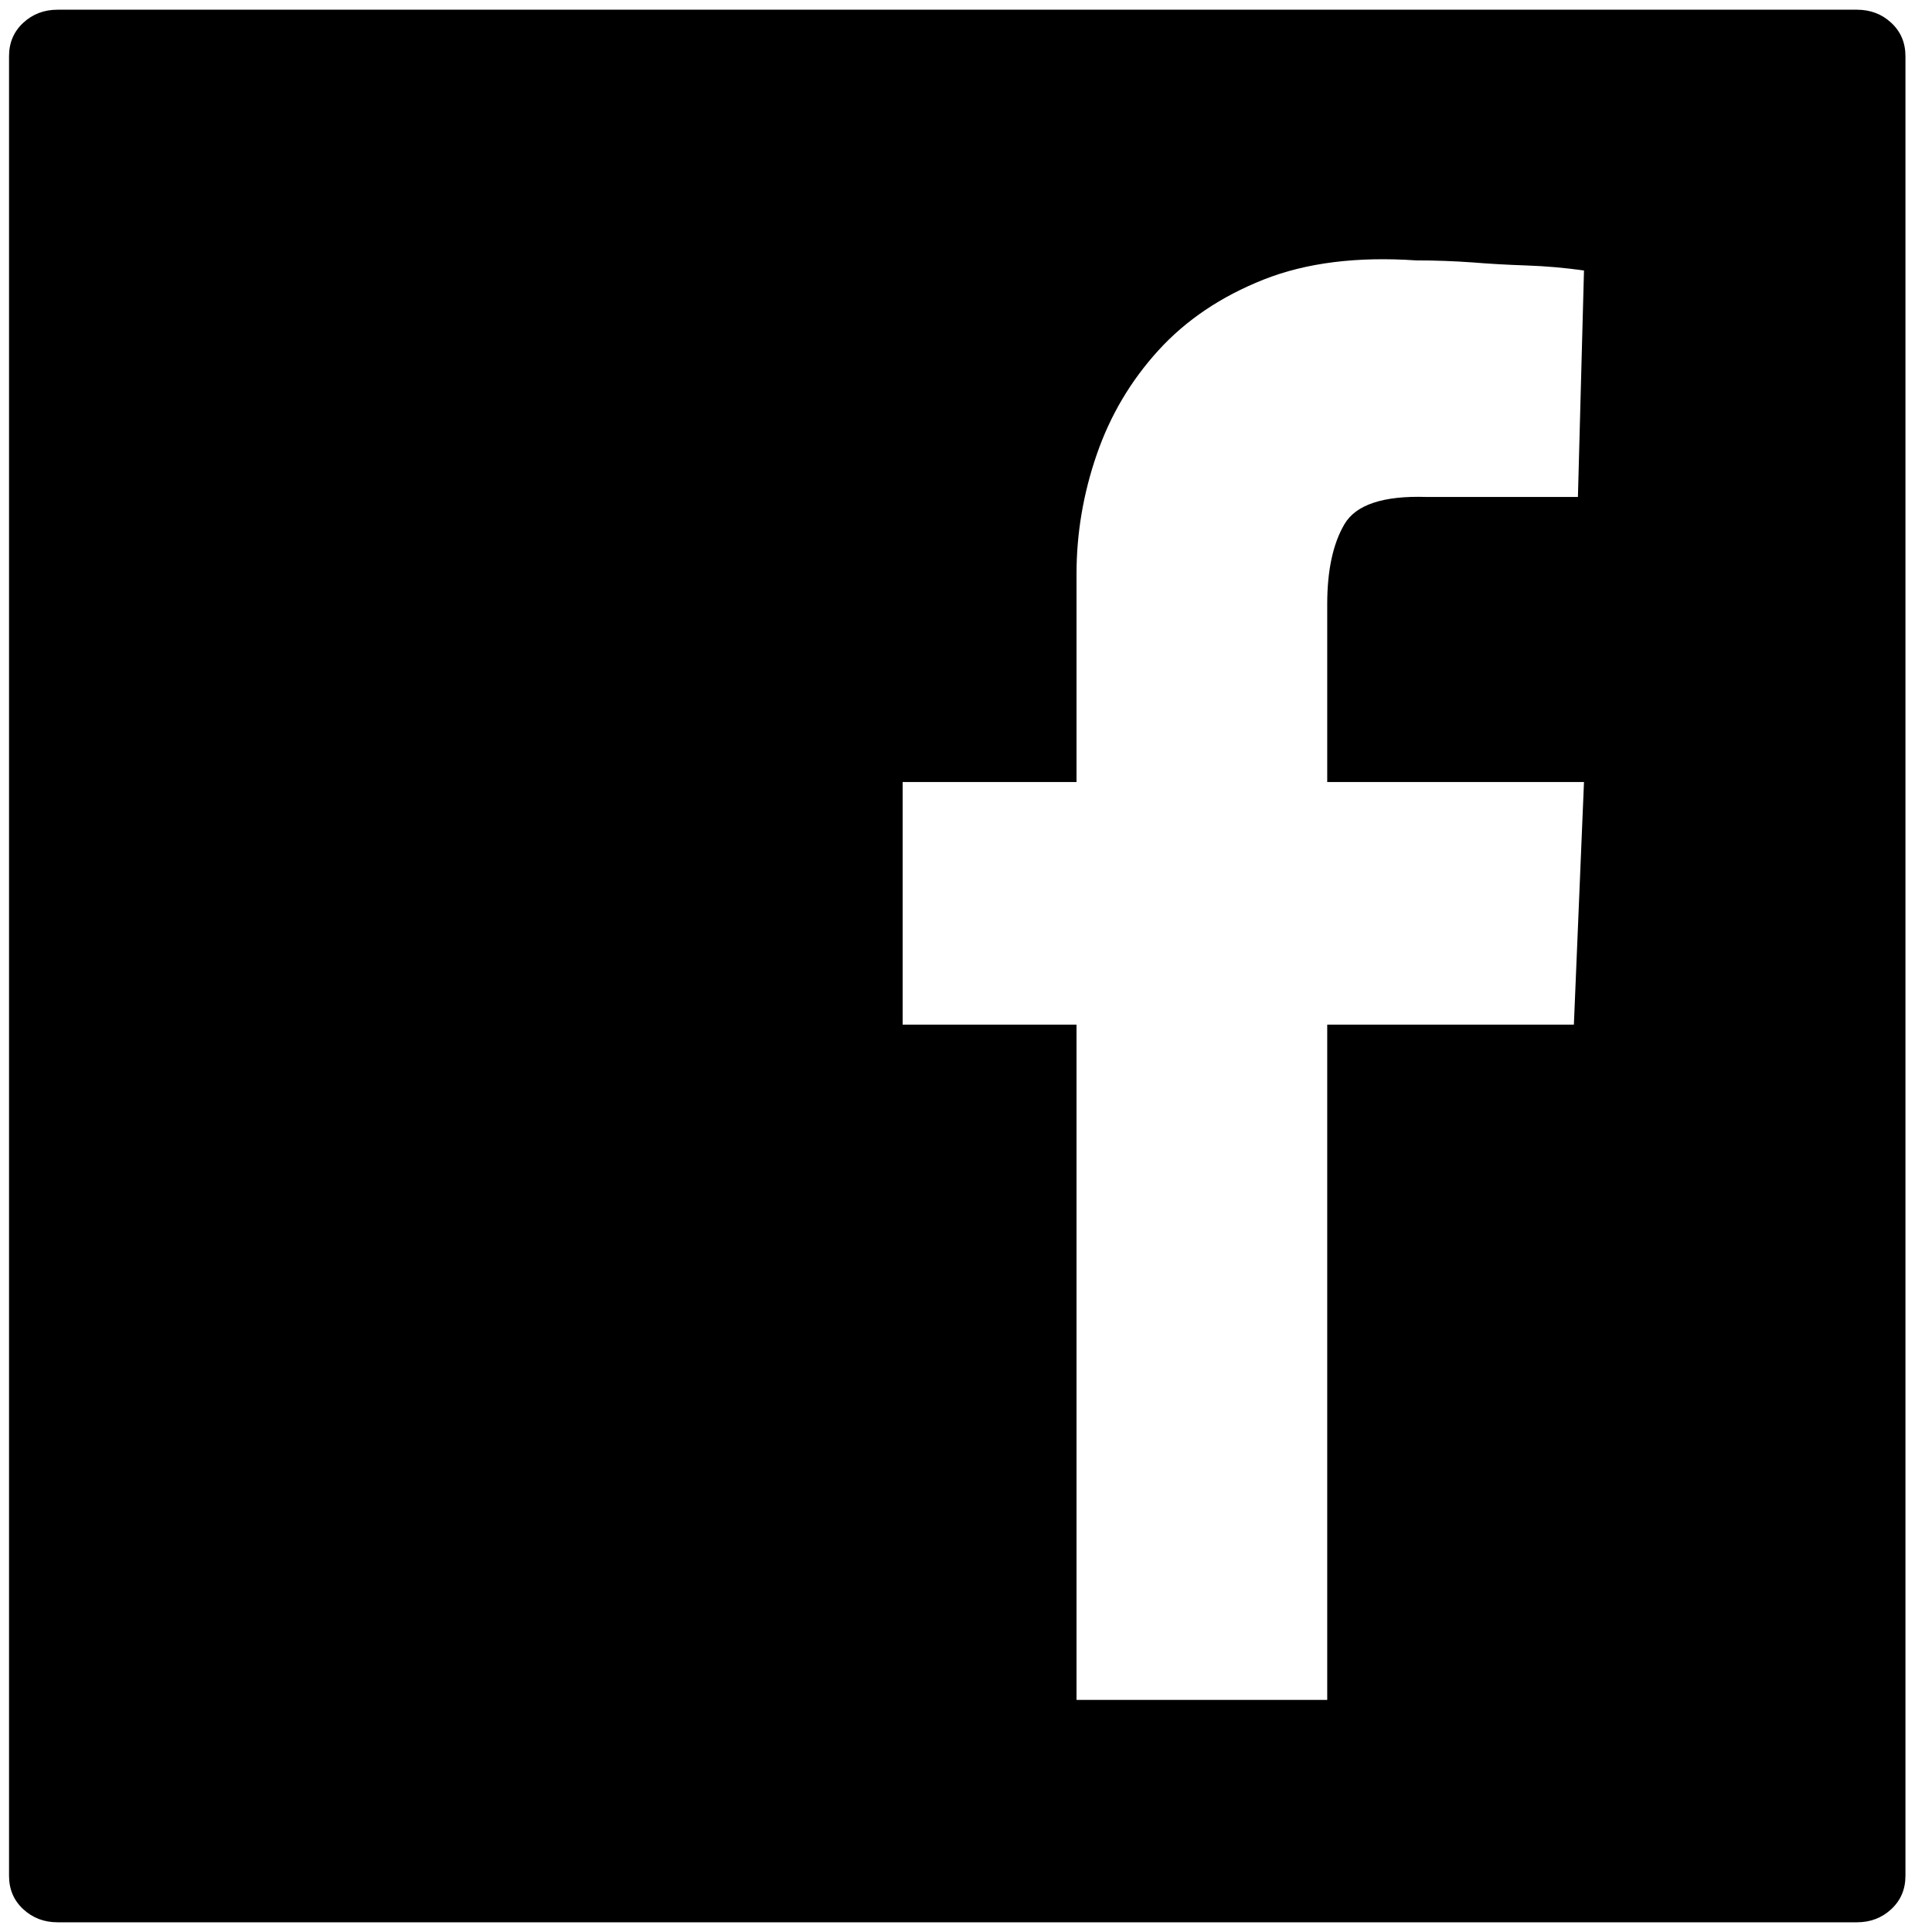
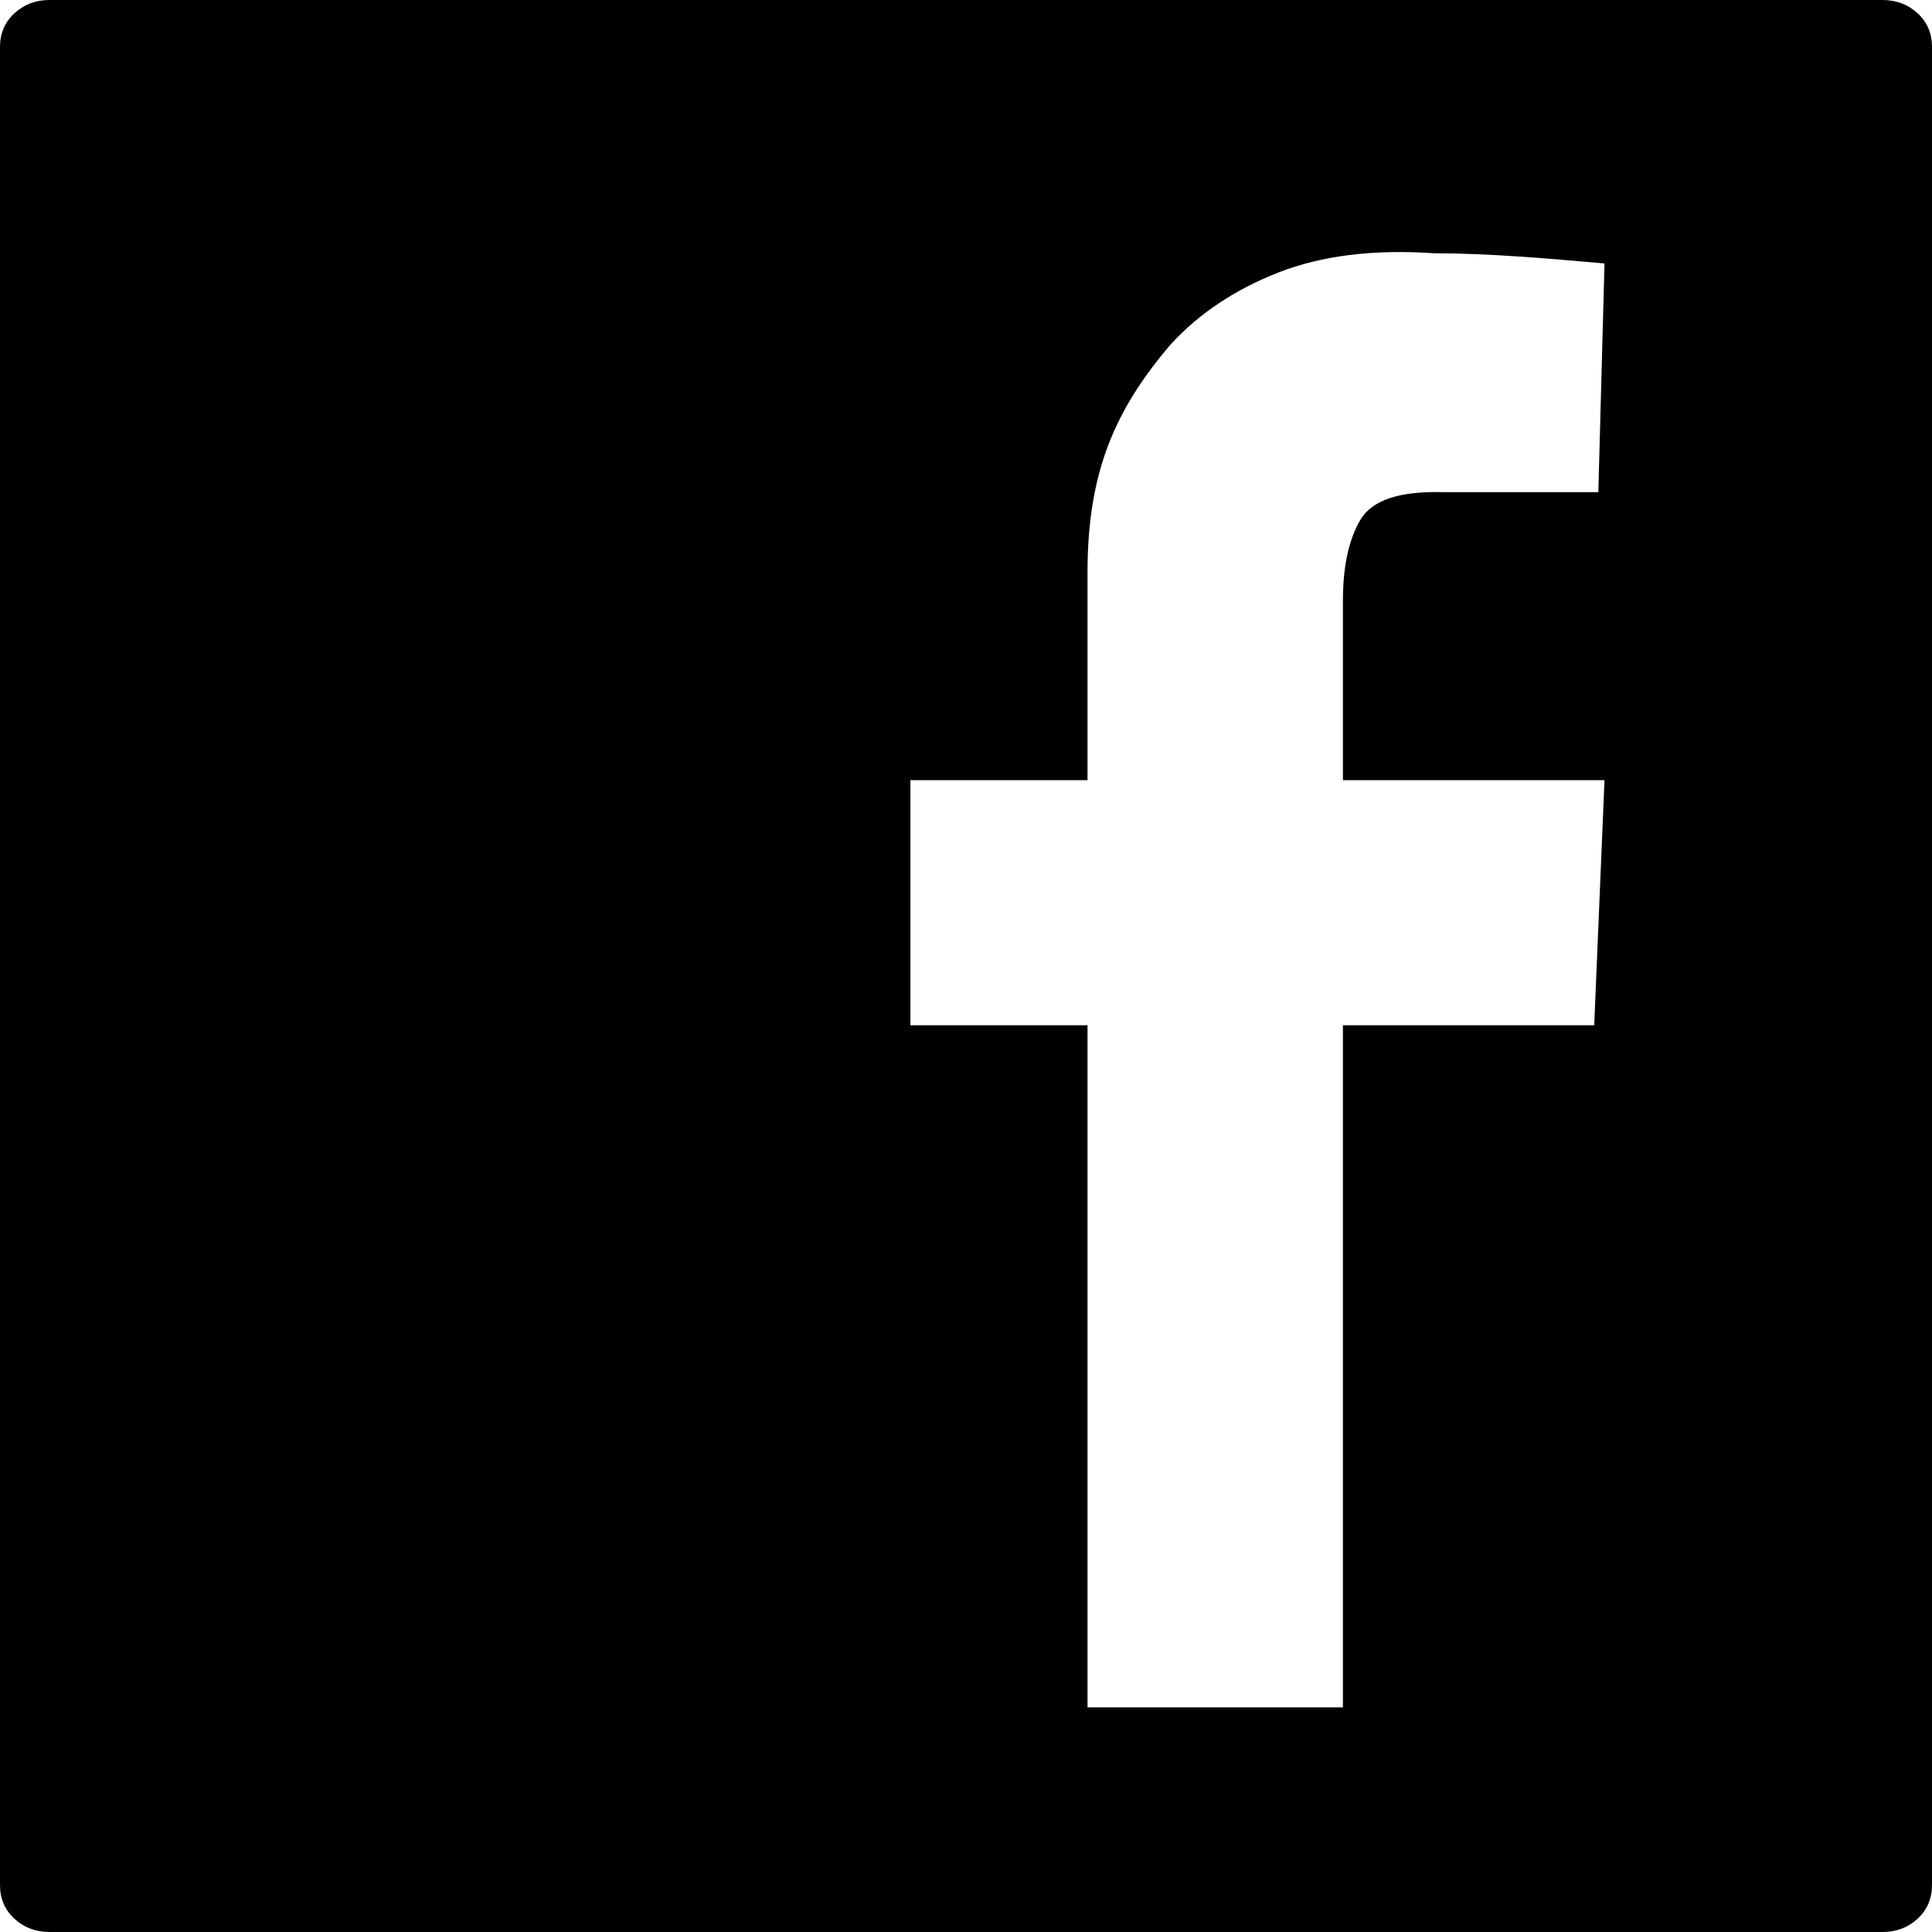
- <svg xmlns="http://www.w3.org/2000/svg" width="987.979" height="997.019" id="svg2" version="1.0">
+ <svg xmlns="http://www.w3.org/2000/svg" width="512" height="512" id="svg2" version="1.0">
  <defs id="defs4" />
-   <g id="layer1" transform="translate(-374.2178,422.7827)">
-     <g id="g6333" transform="matrix(1.04334,0,0,-1.04334,346.5371,388.7289)">
-       <path id="path6335" d="m 969,750 v -900 c 0,-6.667 -2.333,-12.167 -7,-16.5 -4.667,-4.333 -10.333,-6.5 -17,-6.5 H 55 c -6.667,0 -12.333,2.167 -17,6.5 -4.667,4.333 -7,9.833 -7,16.5 v 900 c 0,6.667 2.333,12.167 7,16.5 4.667,4.333 10.333,6.5 17,6.5 h 890 c 6.681,0 12.348,-2.167 17,-6.5 4.667,-4.333 7,-9.833 7,-16.5 z M 683,-63 v 334 h 122 l 5,120 H 683 v 88 c 0,16.667 2.833,29.833 8.5,39.5 5.667,9.667 19.167,14.167 40.5,13.5 h 75 l 3,112 c -9.333,1.333 -18.833,2.167 -28.5,2.5 -9.667,0.333 -18.5,0.833 -26.5,1.5 -9.339,0.667 -18.672,1 -28,1 -29.333,2 -54.5,-1.167 -75.5,-9.5 -21,-8.333 -38.333,-20 -52,-35 -13.667,-15 -23.833,-32.167 -30.5,-51.5 -6.667,-19.333 -10,-39 -10,-59 V 391 H 473 V 271 h 86 V -63 h 124 z" style="fill:currentColor" />
+   <g id="layer1" transform="translate(-374.2178,-62.23637)">
+     <g id="g6333" transform="matrix(0.5458422,0,0,-0.5412262,357.2967,480.6042)">
+       <path id="path6335" d="m 969,750 0,-900 c 0,-6.667 -2.333,-12.167 -7,-16.5 -4.667,-4.333 -10.333,-6.5 -17,-6.5 l -890,0 c -6.667,0 -12.333,2.167 -17,6.5 -4.667,4.333 -7,9.833 -7,16.5 l 0,900 c 0,6.667 2.333,12.167 7,16.5 4.667,4.333 10.333,6.5 17,6.5 l 890,0 c 6.681,0 12.348,-2.167 17,-6.5 4.667,-4.333 7,-9.833 7,-16.5 z m -286,-813 0,334 122,0 5,120 -127,0 0,88 c 0,16.667 2.833,29.833 8.5,39.5 5.667,9.667 19.167,14.167 40.5,13.5 l 75,0 3,112 c -27.92,2.478 -56.051,4.963 -83,5 -29.333,2 -54.5,-1.167 -75.5,-9.5 -21,-8.333 -38.333,-20 -52,-35 C 571.861,571.965 559.251,541.387 559,494 l 0,-103 -86,0 0,-120 86,0 0,-334 z" style="fill:currentColor" />
    </g>
  </g>
</svg>
